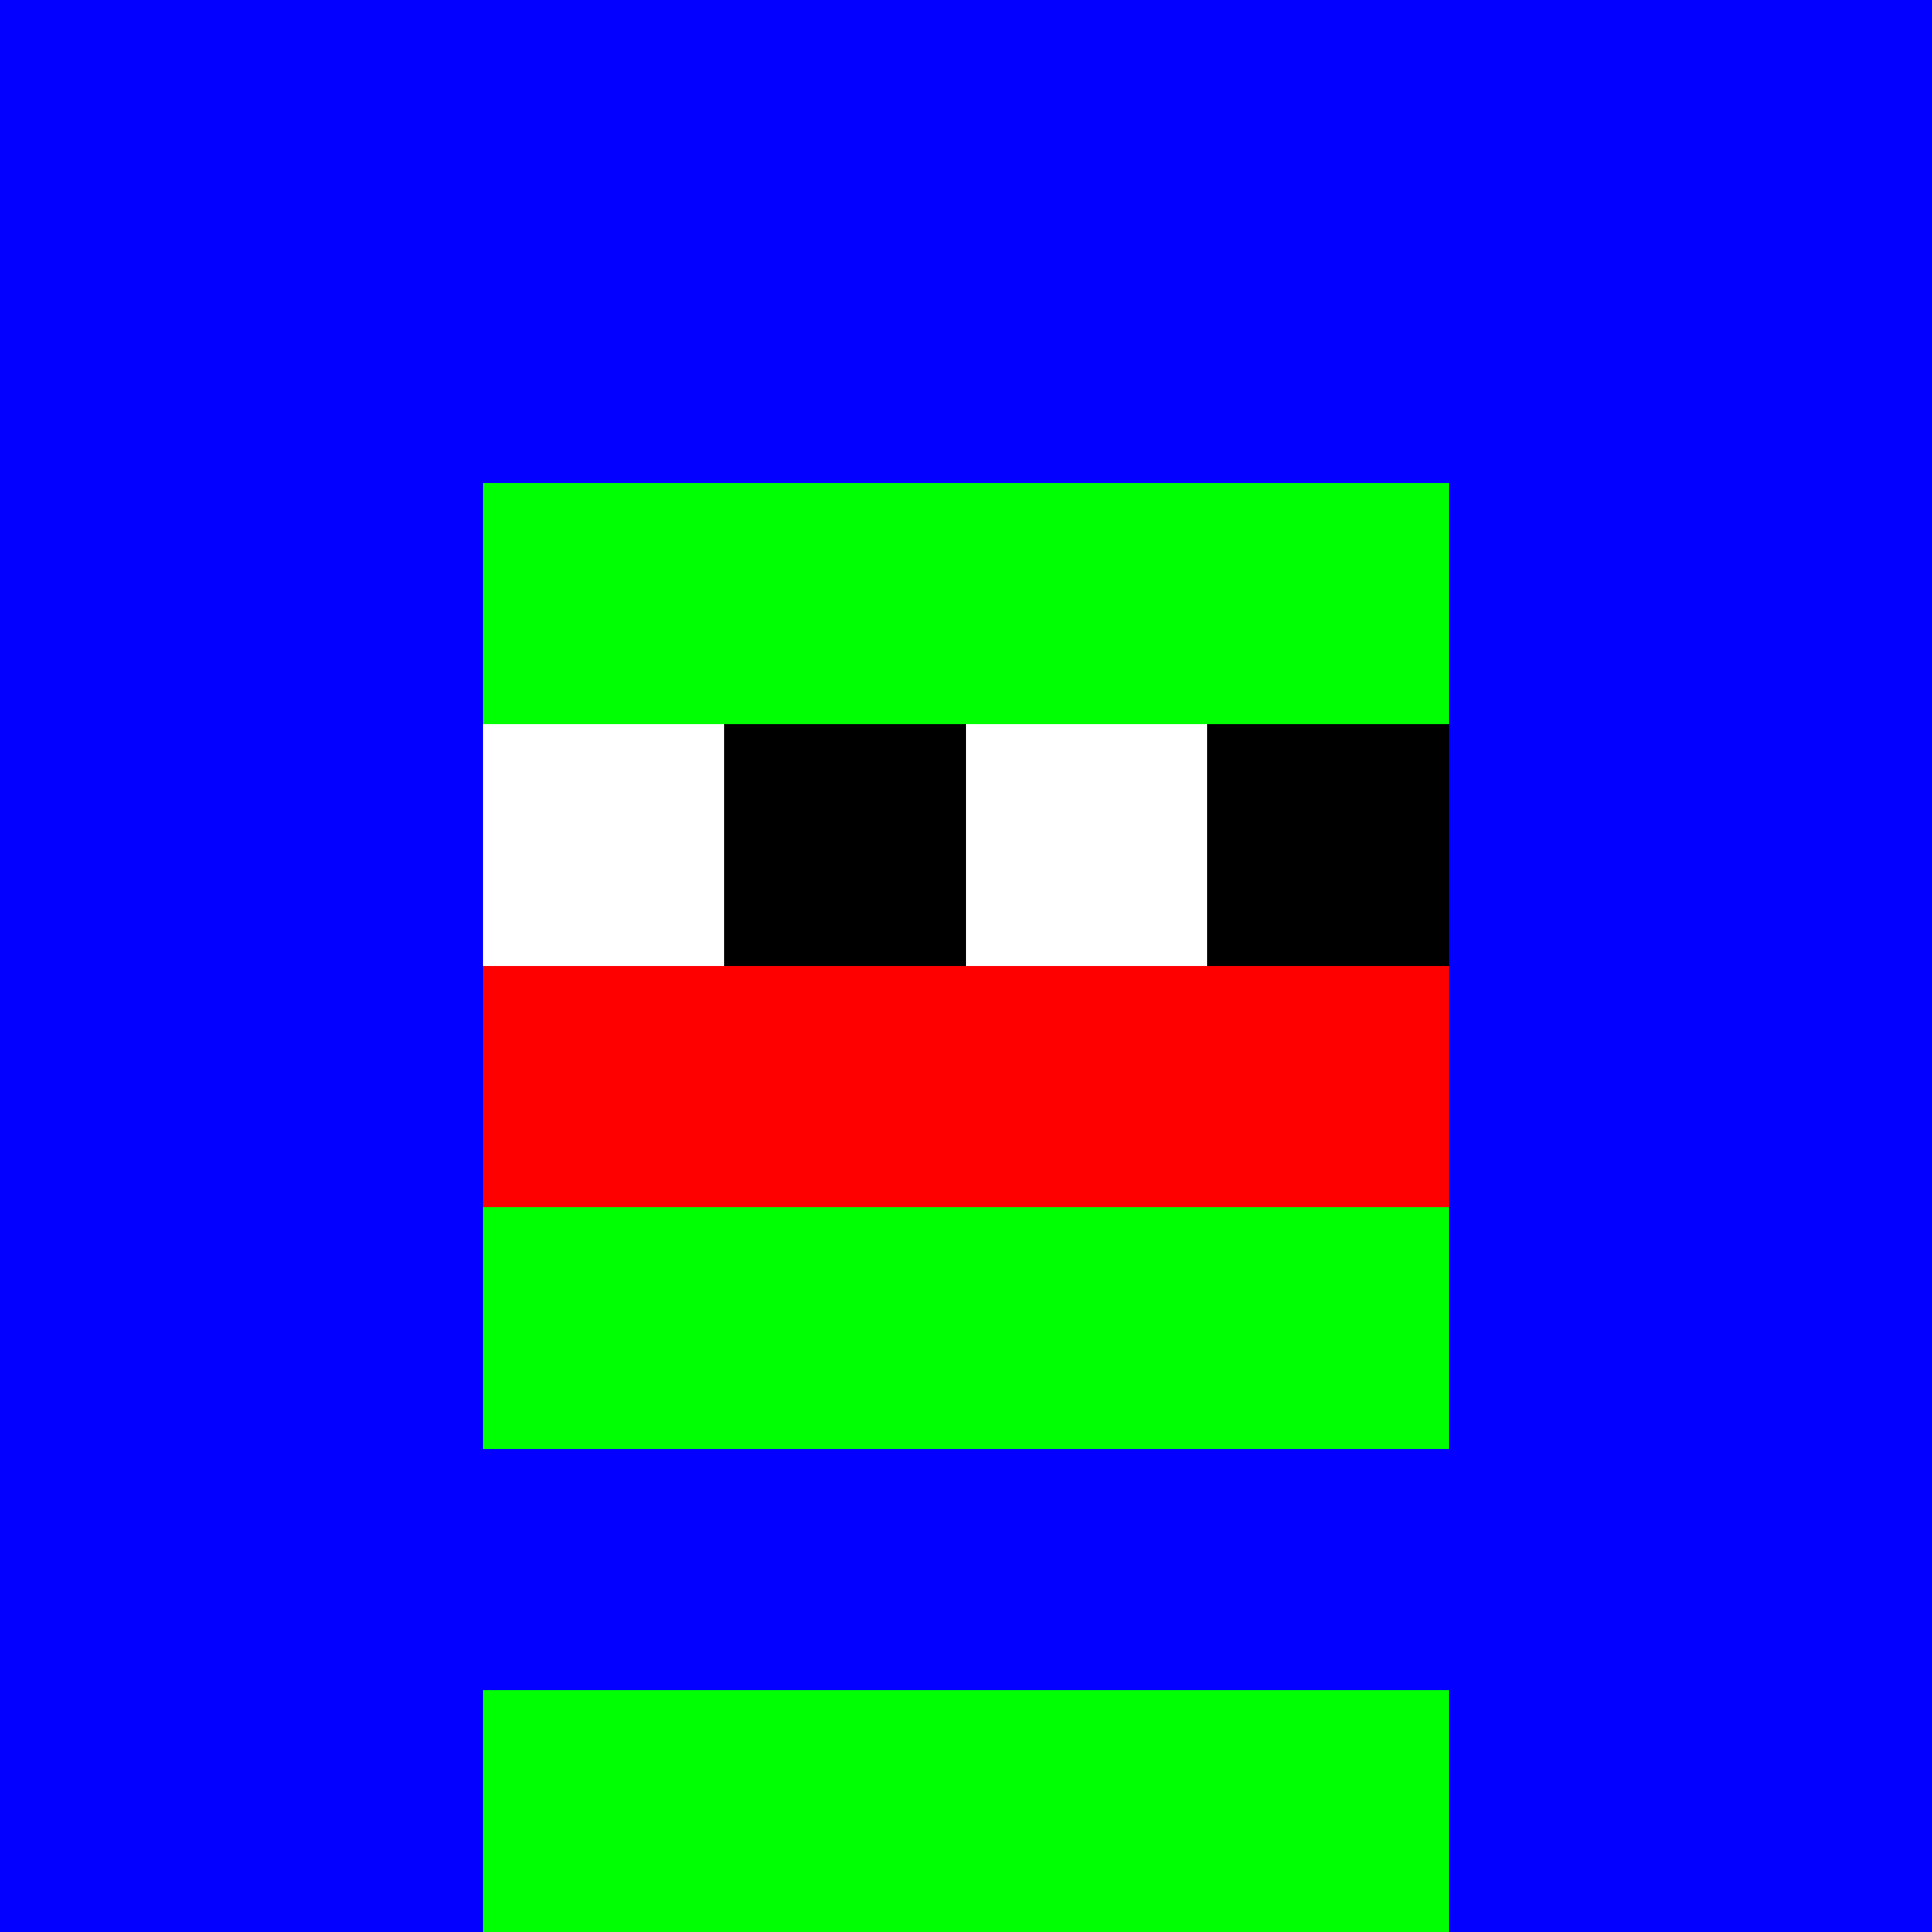
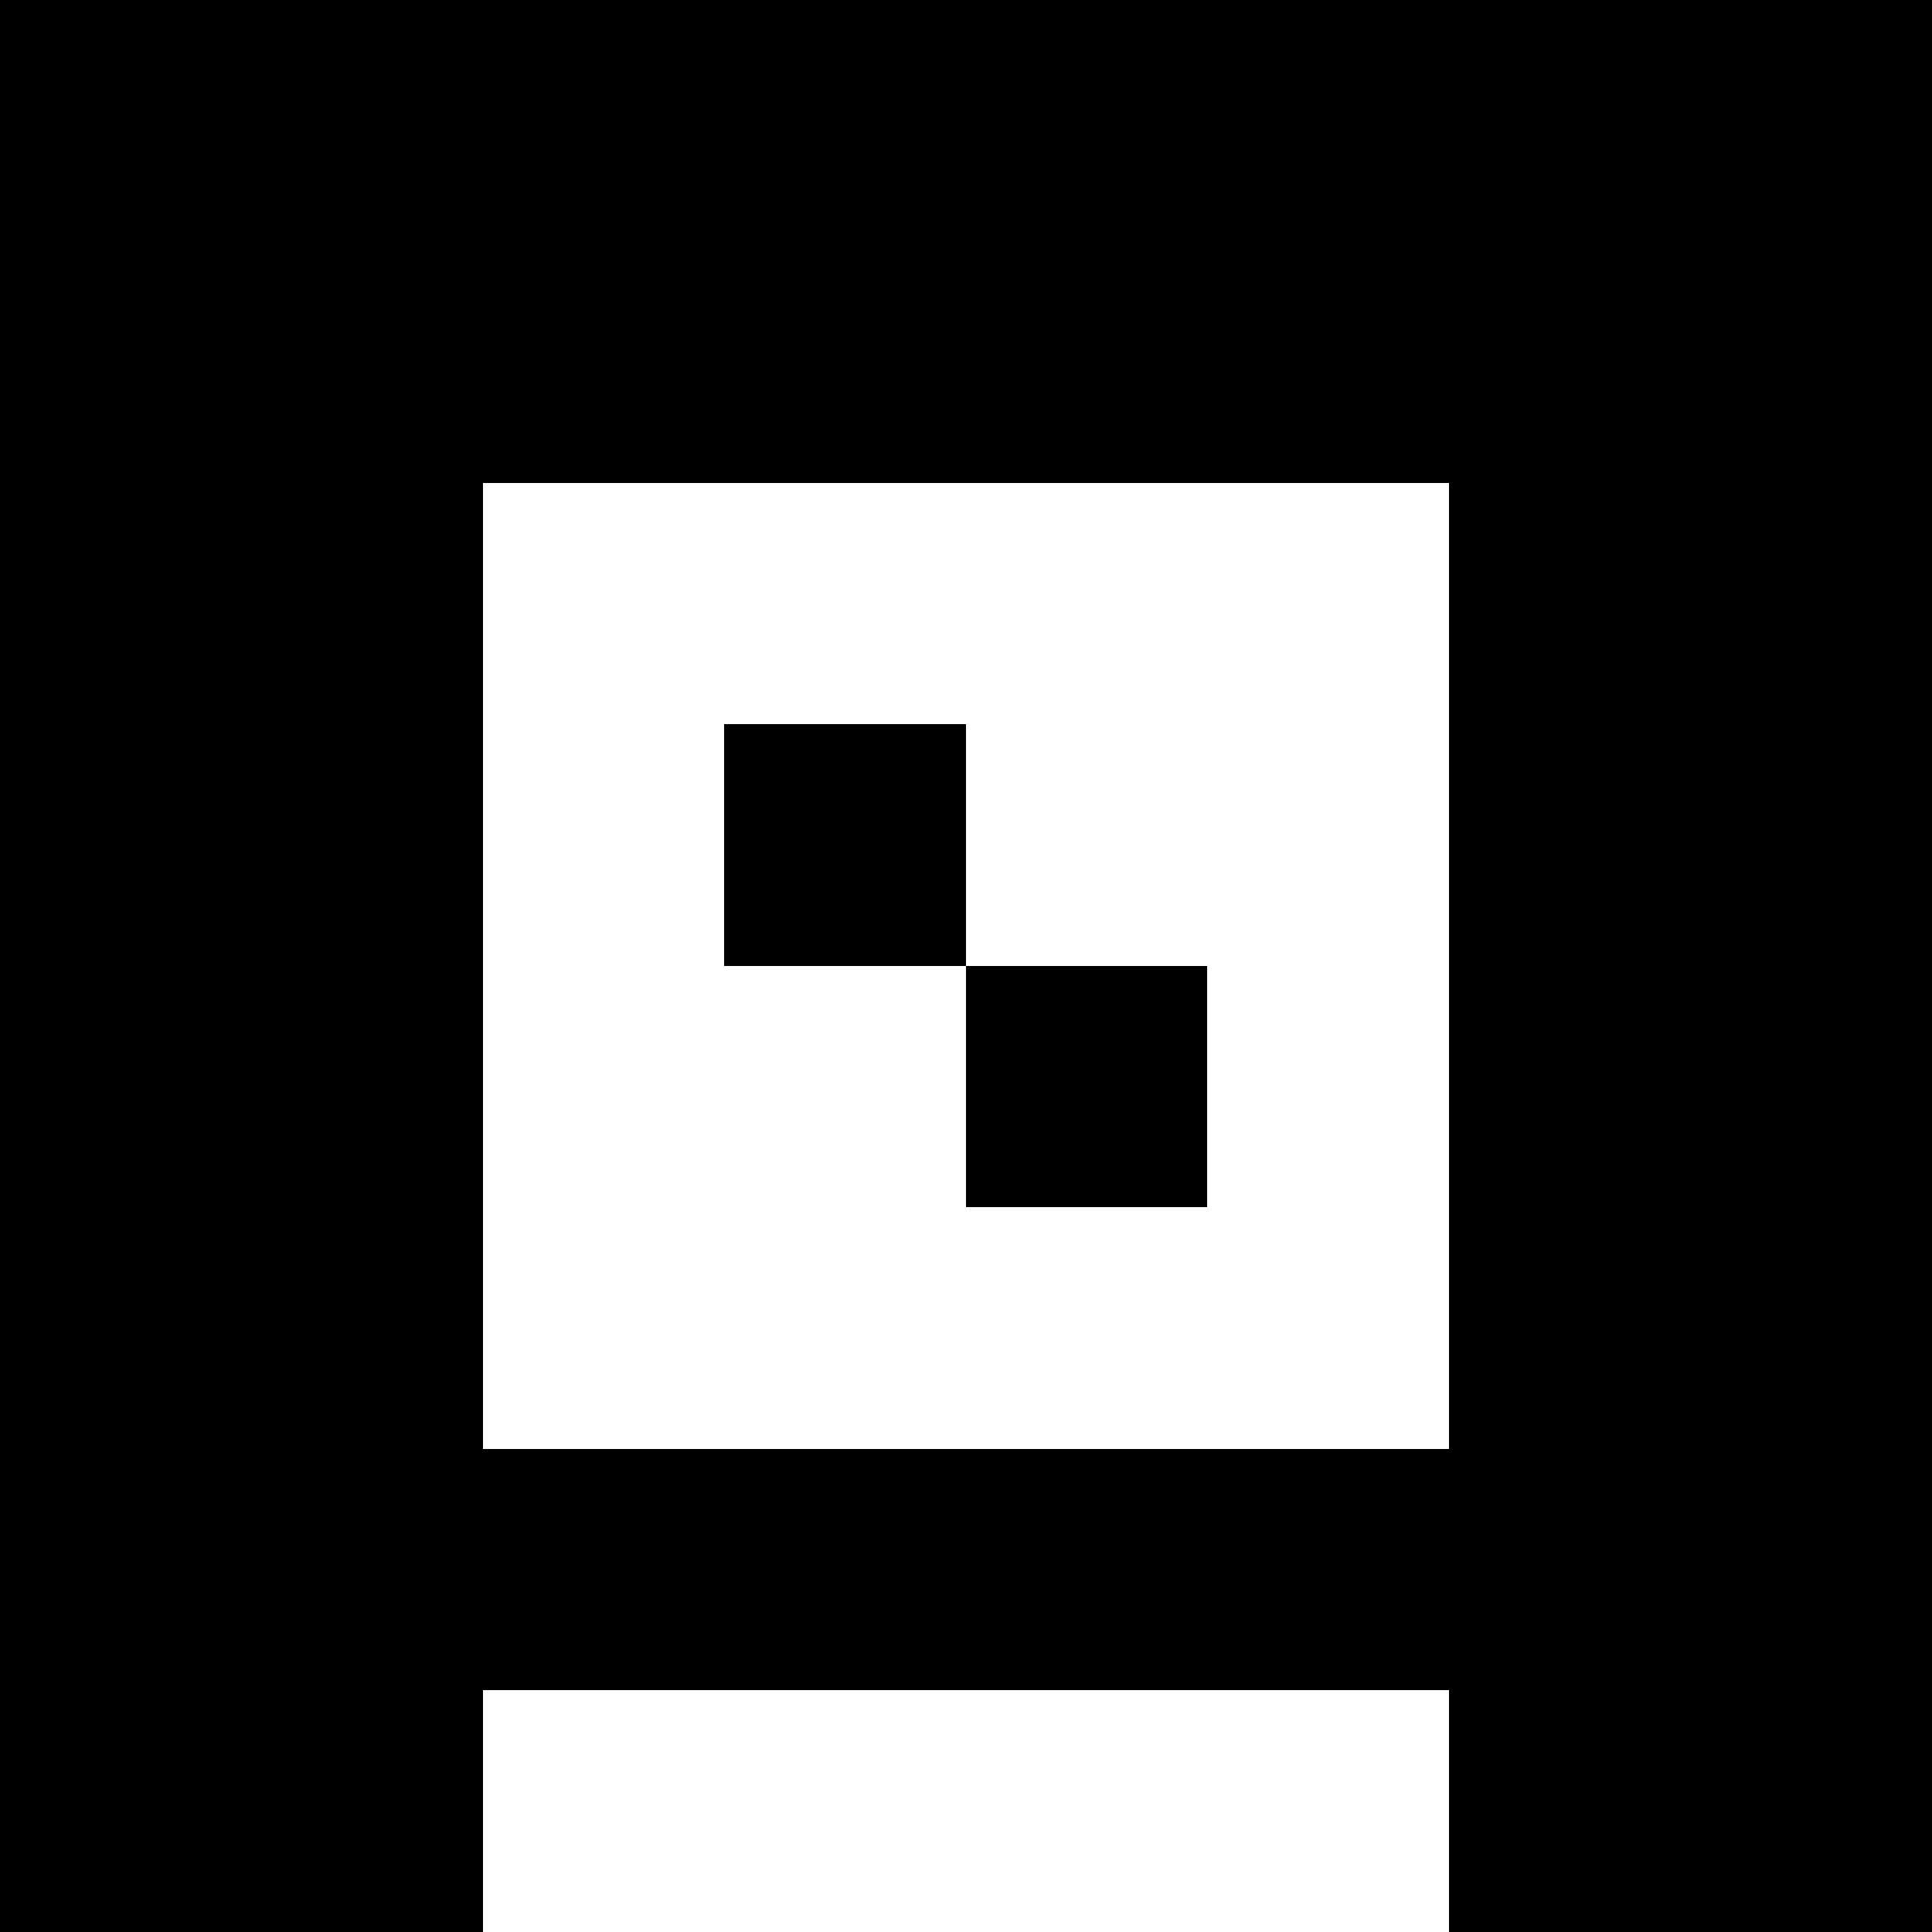
<svg xmlns="http://www.w3.org/2000/svg" viewBox="0 0 8 8" shape-rendering="crispEdges" width="512" height="512">
-   <rect width="100%" height="100%" fill="#0300ff" />
-   <rect width="1" height="1" x="2" y="2" fill="#00ff03" />
+   <rect width="100%" height="100%" fill="#000000" />
+   <rect width="1" height="1" x="2" y="2" fill="#ffffff" />
  <rect width="1" height="1" x="2" y="3" fill="#ffffff" />
-   <rect width="1" height="1" x="2" y="4" fill="#fe0000" />
-   <rect width="1" height="1" x="2" y="5" fill="#00ff03" />
-   <rect width="1" height="1" x="2" y="7" fill="#00ff03" />
-   <rect width="1" height="1" x="3" y="2" fill="#00ff03" />
+   <rect width="1" height="1" x="2" y="4" fill="#ffffff" />
+   <rect width="1" height="1" x="2" y="5" fill="#ffffff" />
+   <rect width="1" height="1" x="2" y="7" fill="#ffffff" />
+   <rect width="1" height="1" x="3" y="2" fill="#ffffff" />
  <rect width="1" height="1" x="3" y="3" fill="#000000" />
-   <rect width="1" height="1" x="3" y="4" fill="#fe0000" />
-   <rect width="1" height="1" x="3" y="5" fill="#00ff03" />
-   <rect width="1" height="1" x="3" y="7" fill="#00ff03" />
-   <rect width="1" height="1" x="4" y="2" fill="#00ff03" />
+   <rect width="1" height="1" x="3" y="4" fill="#ffffff" />
+   <rect width="1" height="1" x="3" y="5" fill="#ffffff" />
+   <rect width="1" height="1" x="3" y="7" fill="#ffffff" />
+   <rect width="1" height="1" x="4" y="2" fill="#ffffff" />
  <rect width="1" height="1" x="4" y="3" fill="#ffffff" />
-   <rect width="1" height="1" x="4" y="4" fill="#fe0000" />
-   <rect width="1" height="1" x="4" y="5" fill="#00ff03" />
-   <rect width="1" height="1" x="4" y="7" fill="#00ff03" />
-   <rect width="1" height="1" x="5" y="2" fill="#00ff03" />
-   <rect width="1" height="1" x="5" y="3" fill="#000000" />
-   <rect width="1" height="1" x="5" y="4" fill="#fe0000" />
-   <rect width="1" height="1" x="5" y="5" fill="#00ff03" />
-   <rect width="1" height="1" x="5" y="7" fill="#00ff03" />
+   <rect width="1" height="1" x="4" y="4" fill="#000000" />
+   <rect width="1" height="1" x="4" y="5" fill="#ffffff" />
+   <rect width="1" height="1" x="4" y="7" fill="#ffffff" />
+   <rect width="1" height="1" x="5" y="2" fill="#ffffff" />
+   <rect width="1" height="1" x="5" y="3" fill="#ffffff" />
+   <rect width="1" height="1" x="5" y="4" fill="#ffffff" />
+   <rect width="1" height="1" x="5" y="5" fill="#ffffff" />
+   <rect width="1" height="1" x="5" y="7" fill="#ffffff" />
</svg>
